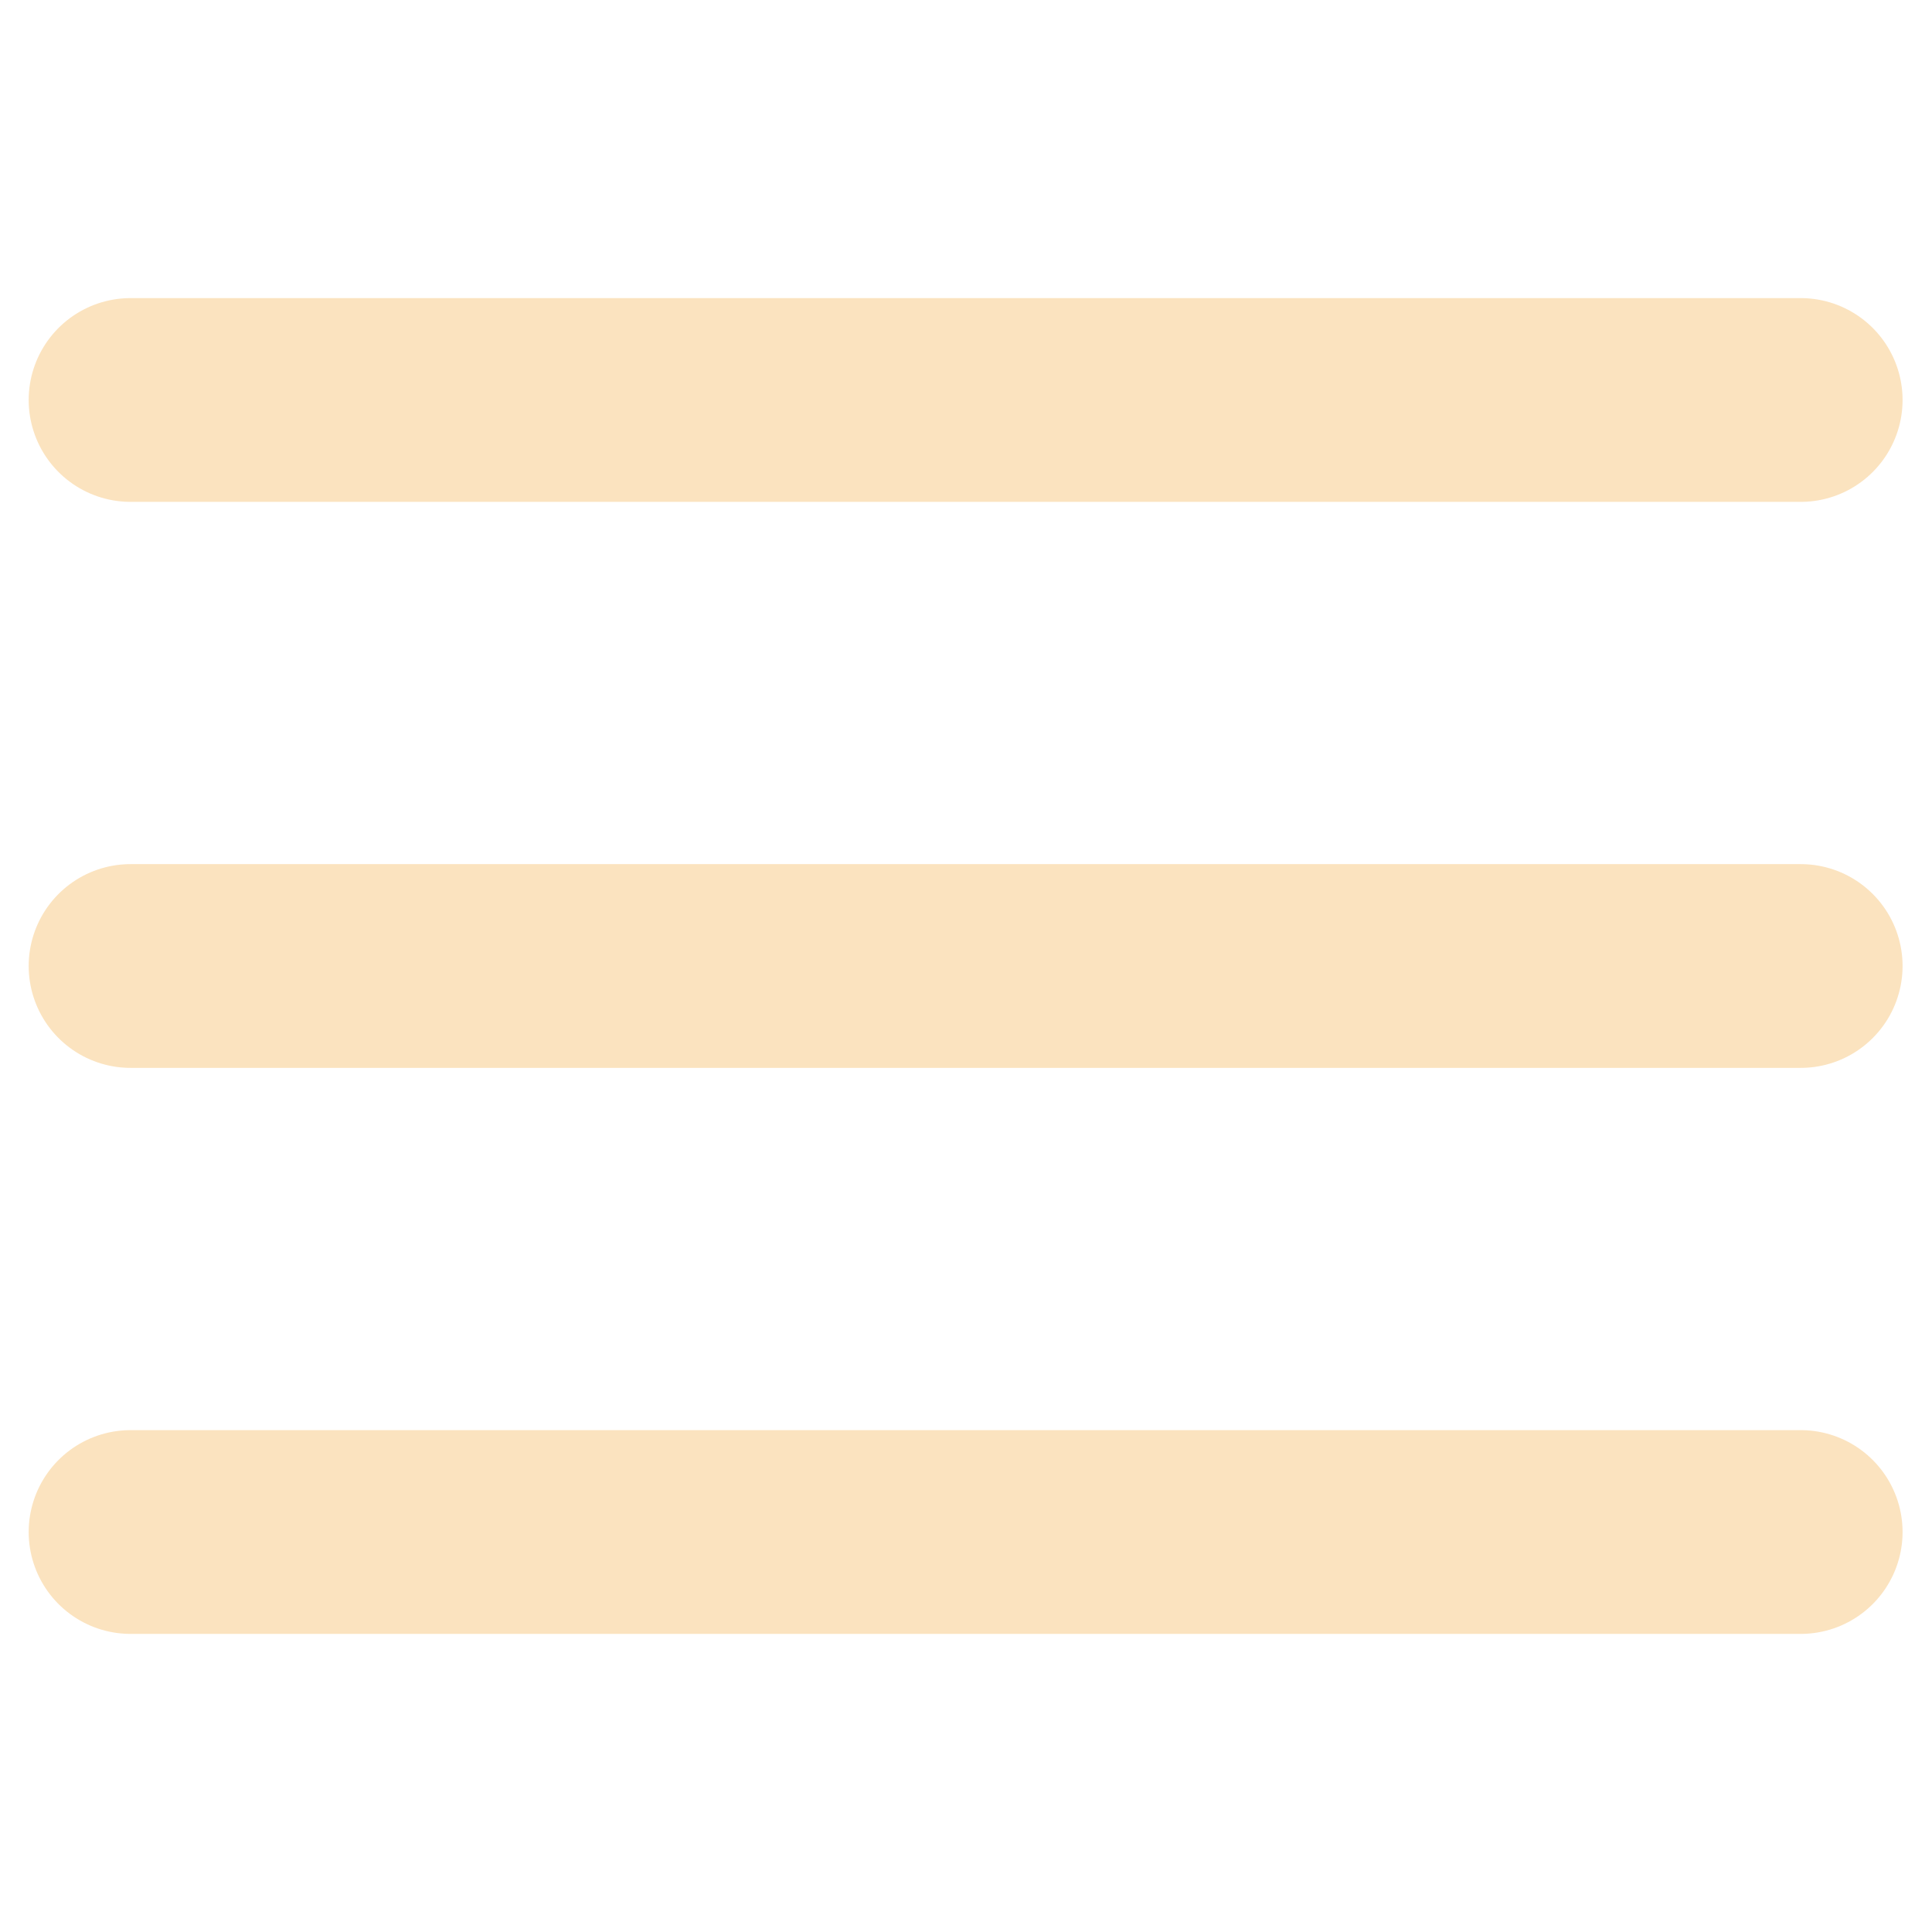
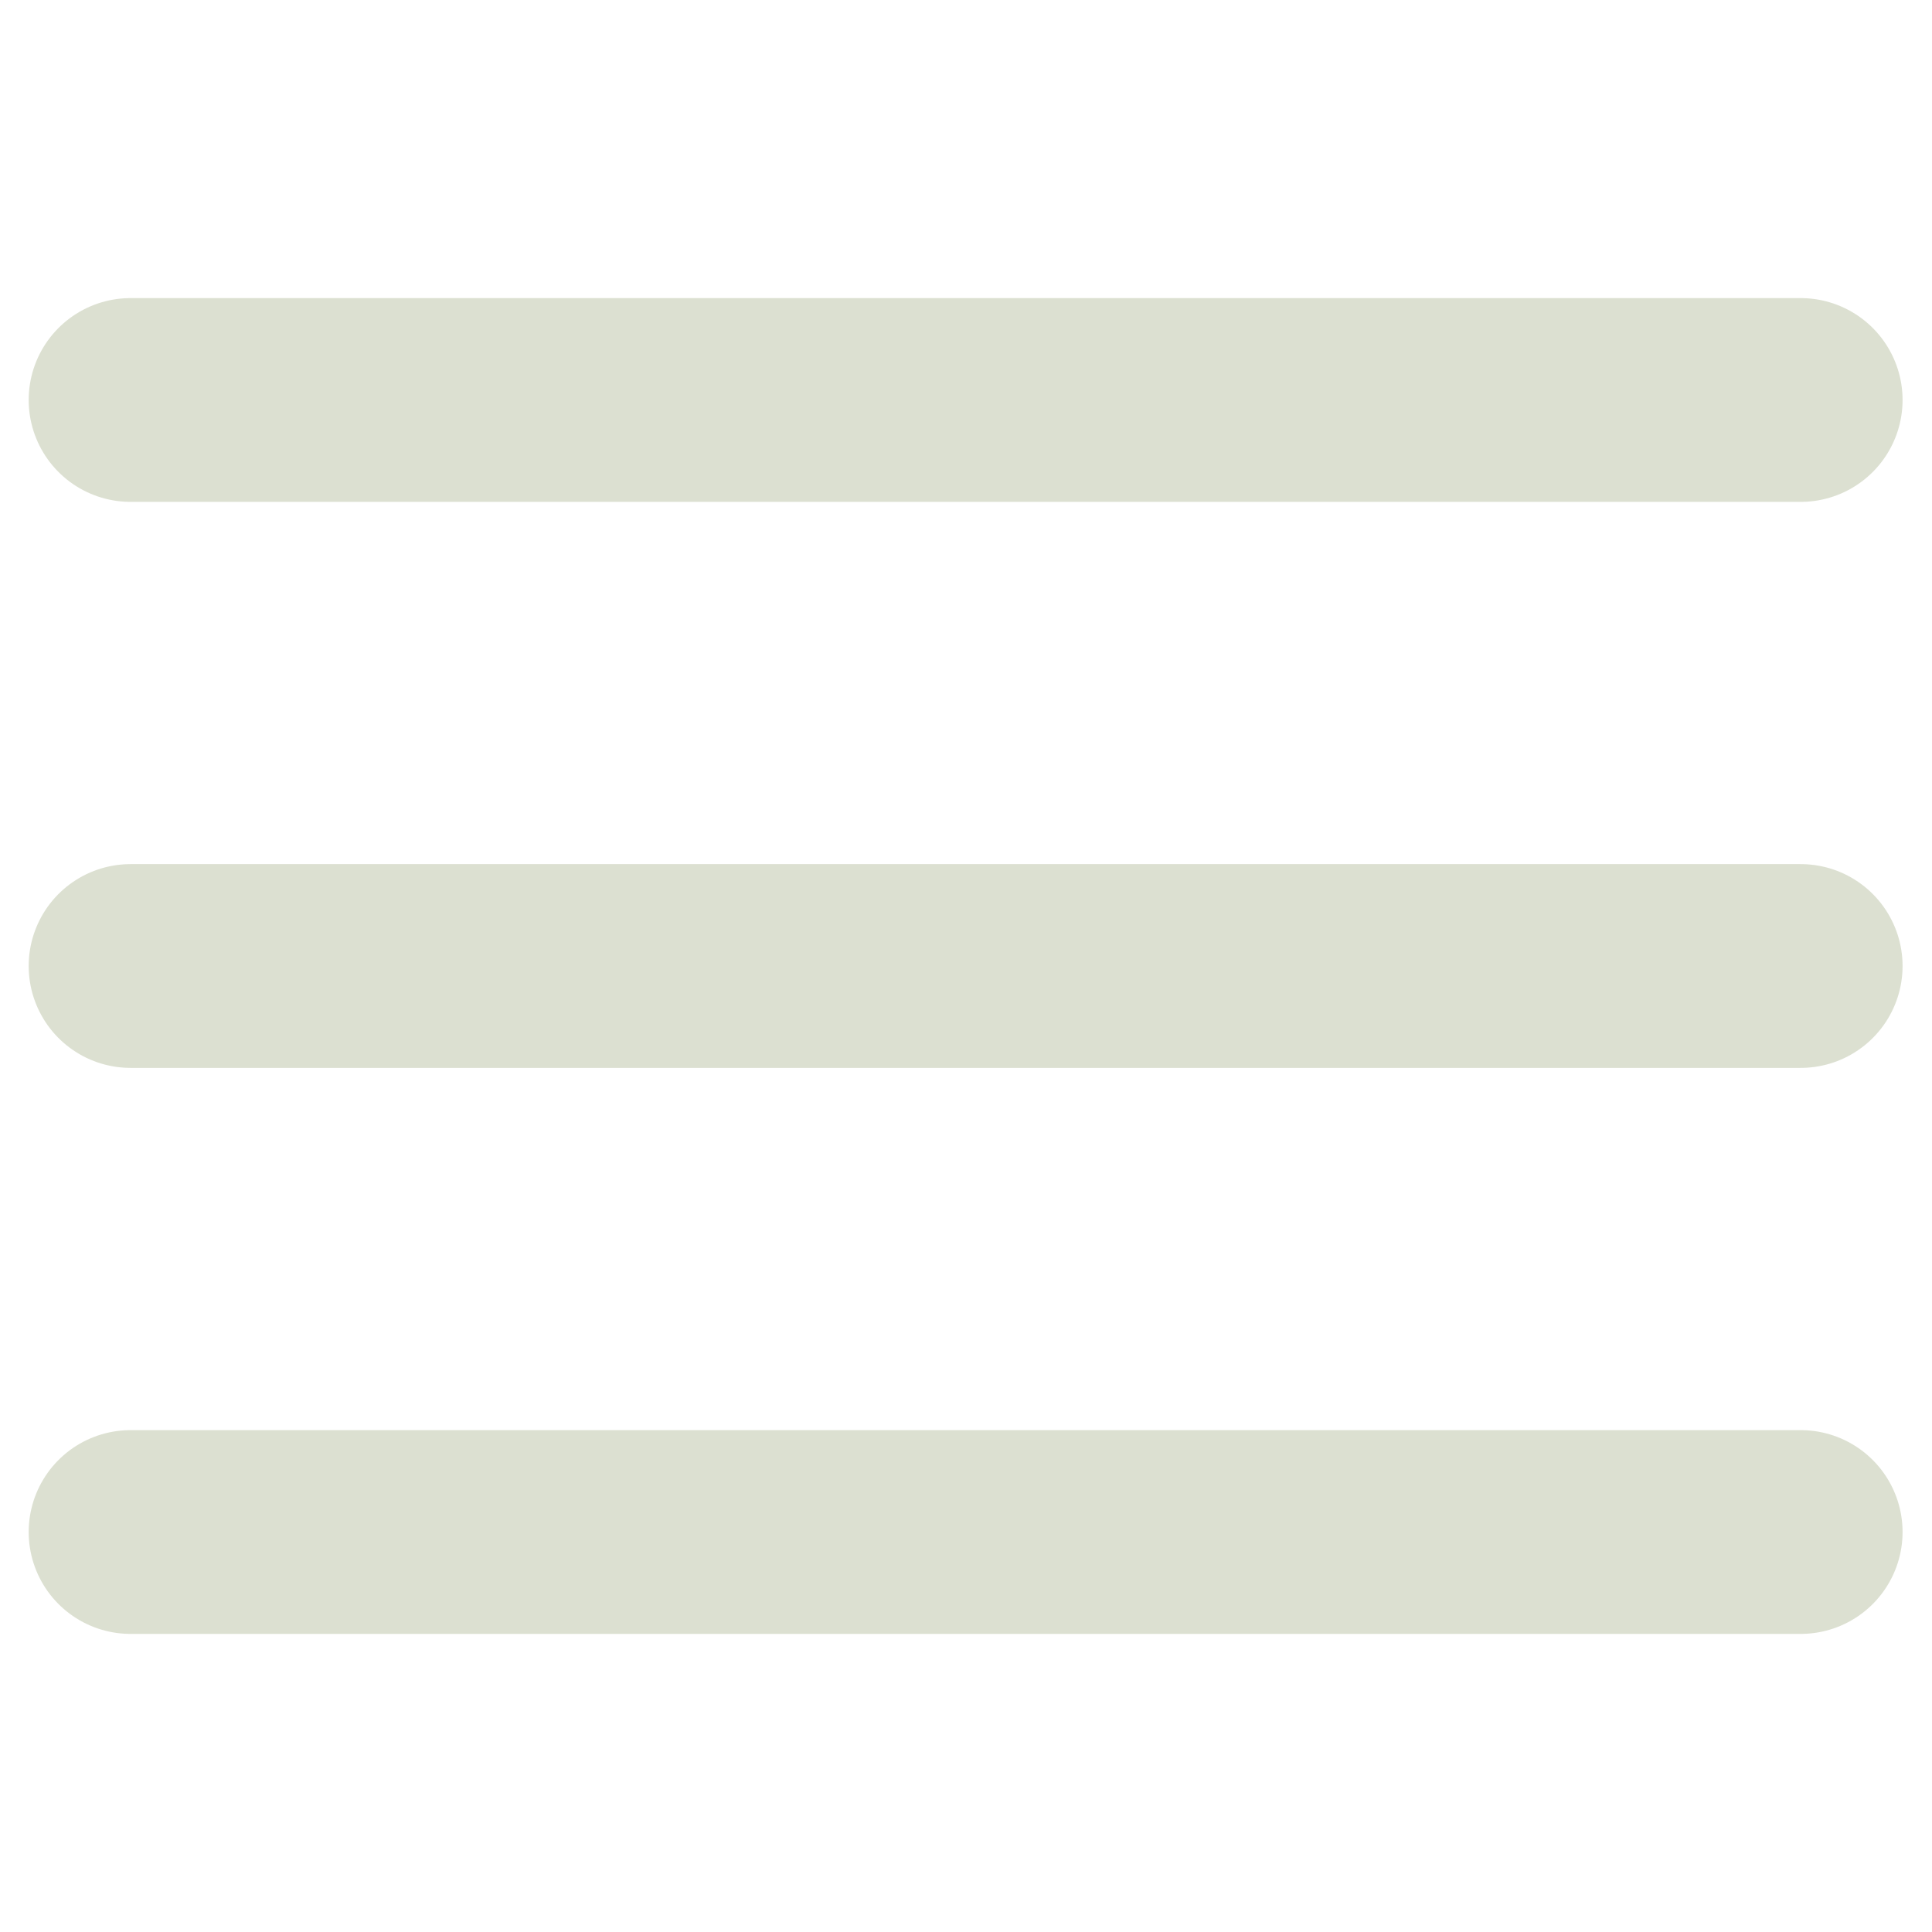
<svg xmlns="http://www.w3.org/2000/svg" version="1.1" id="Layer_1" x="0px" y="0px" viewBox="0 0 256 256" style="enable-background:new 0 0 256 256;" xml:space="preserve">
  <style type="text/css">
- 	.st0{fill:none;stroke:#FBE3BF;stroke-width:27;stroke-linecap:round;stroke-miterlimit:10;}
+ 	.st0{fill:none;stroke:#DCE0D1;stroke-width:27;stroke-linecap:round;stroke-miterlimit:10;}
</style>
  <g>
    <path class="st0" d="M17.3,53h221.3" />
    <path class="st0" d="M17.3,128h221.3" />
    <path class="st0" d="M17.3,203h221.3" />
  </g>
</svg>
